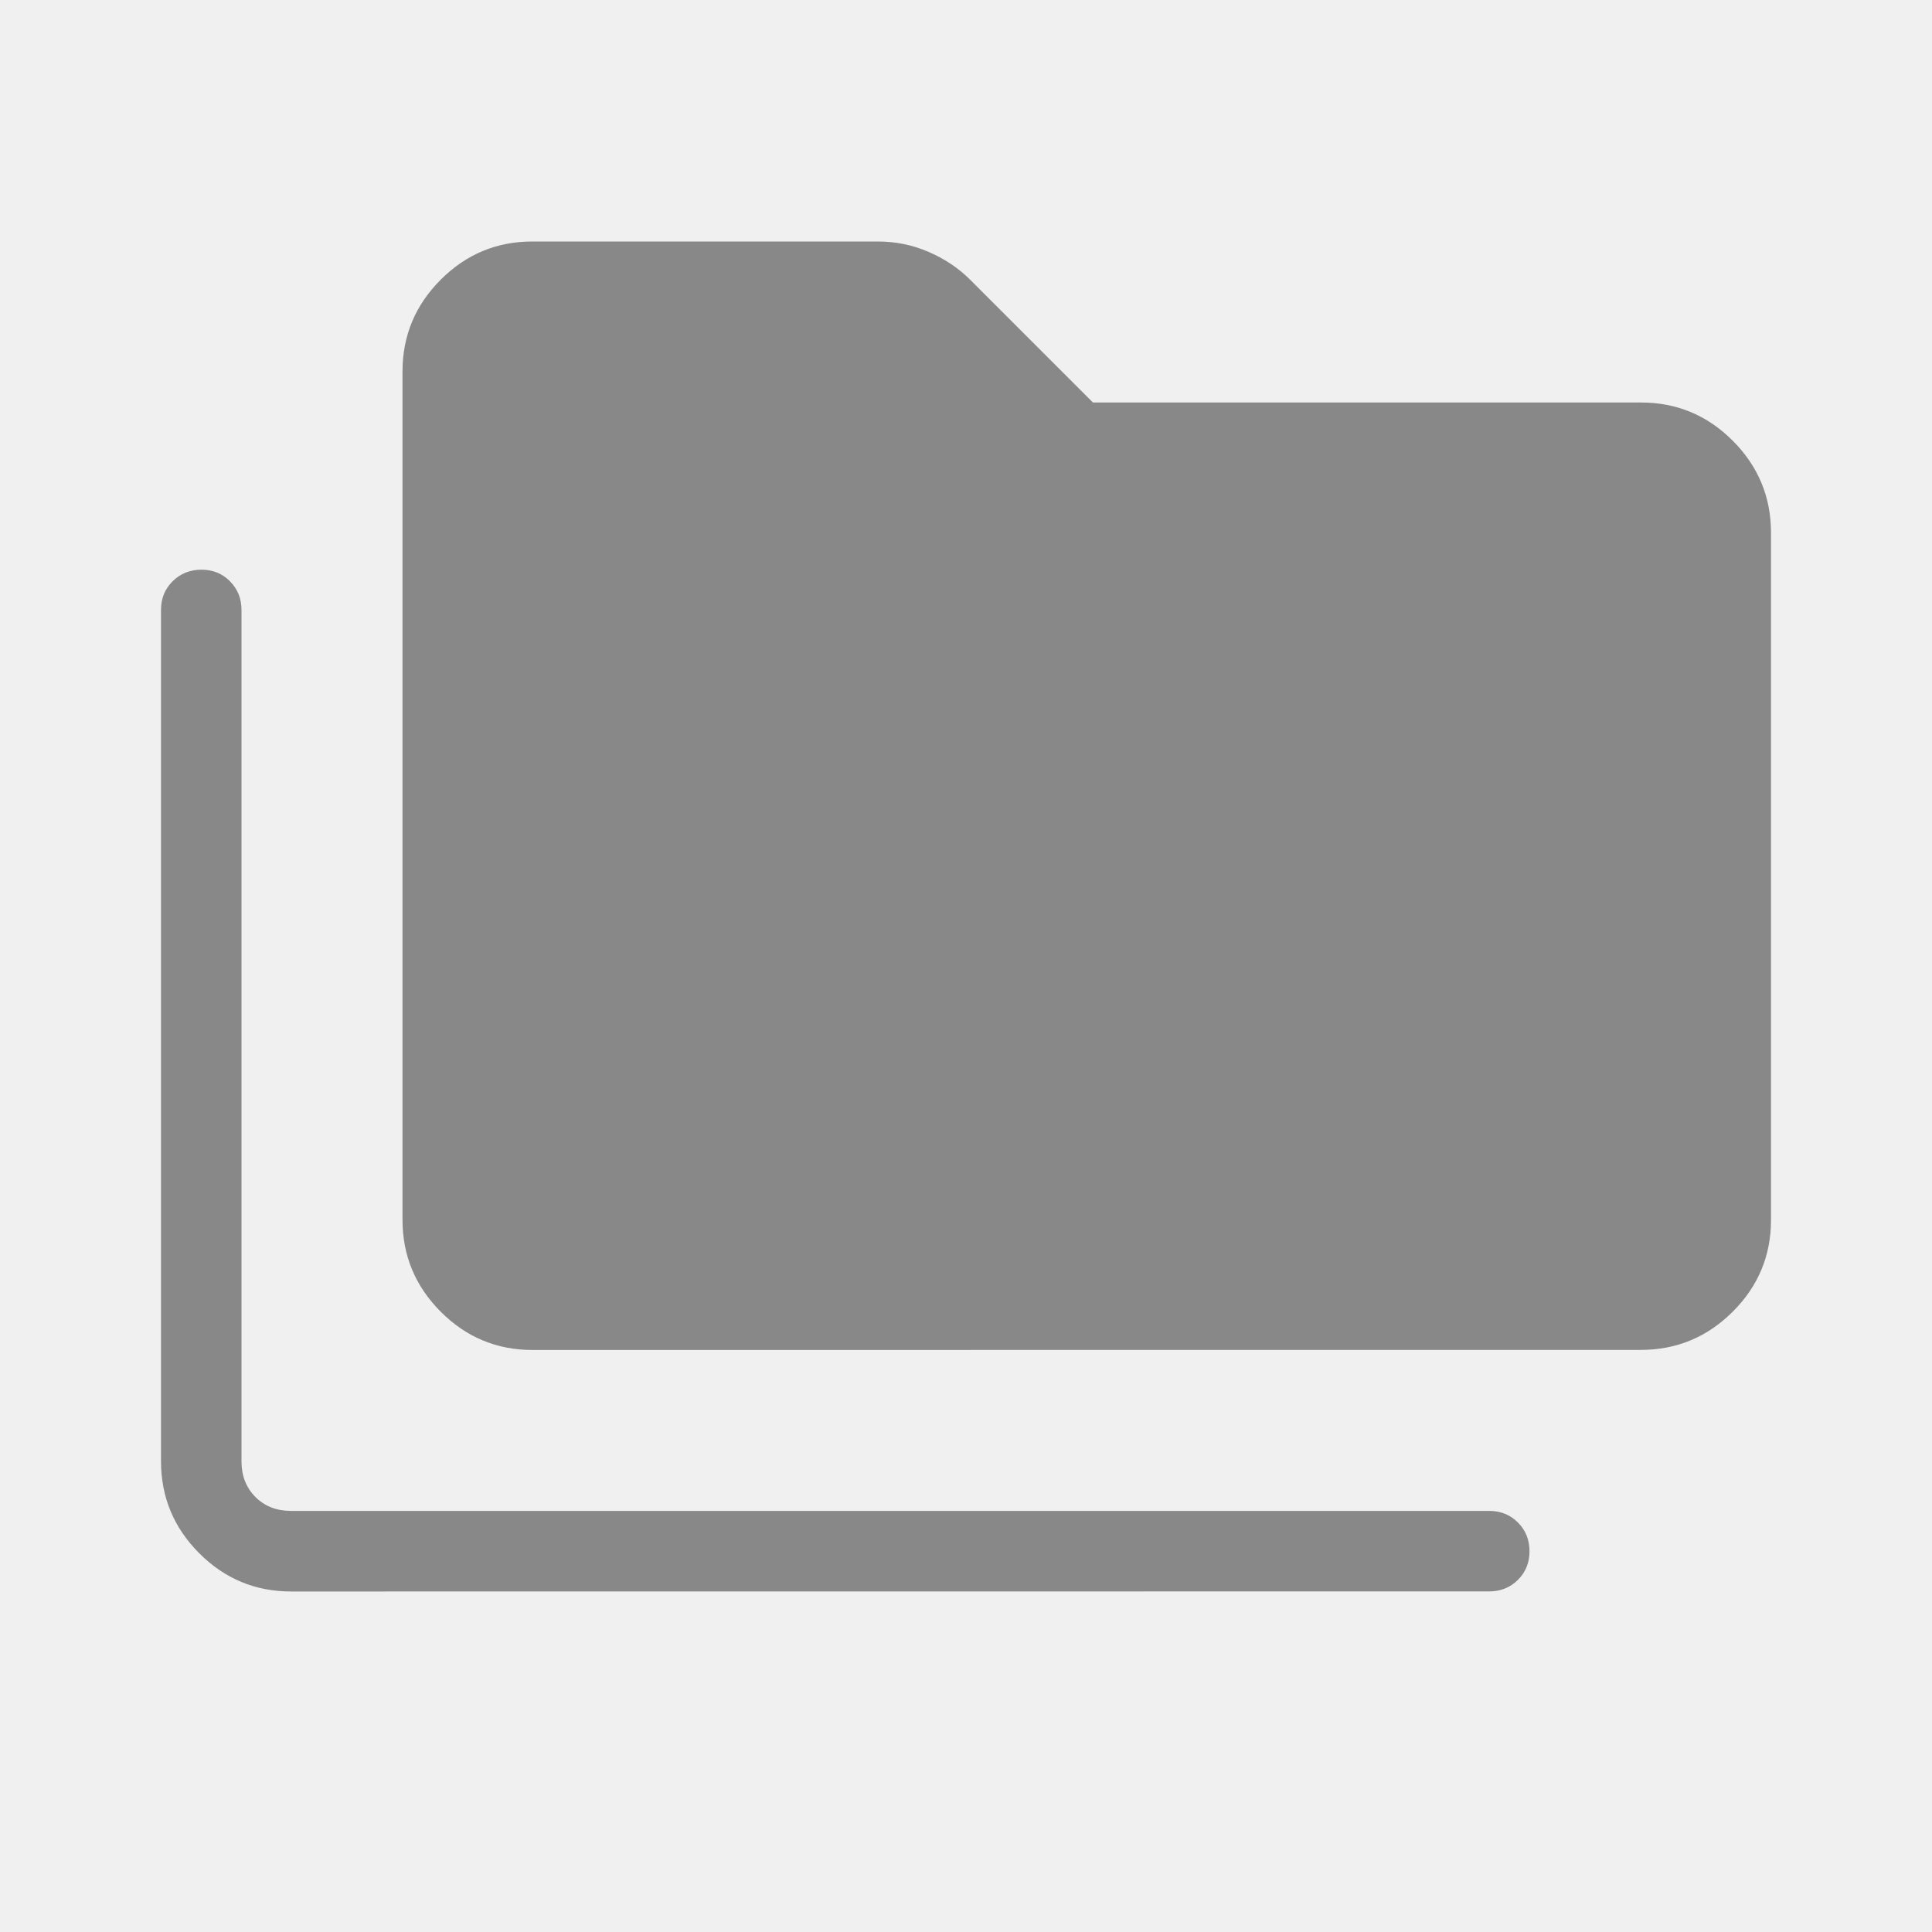
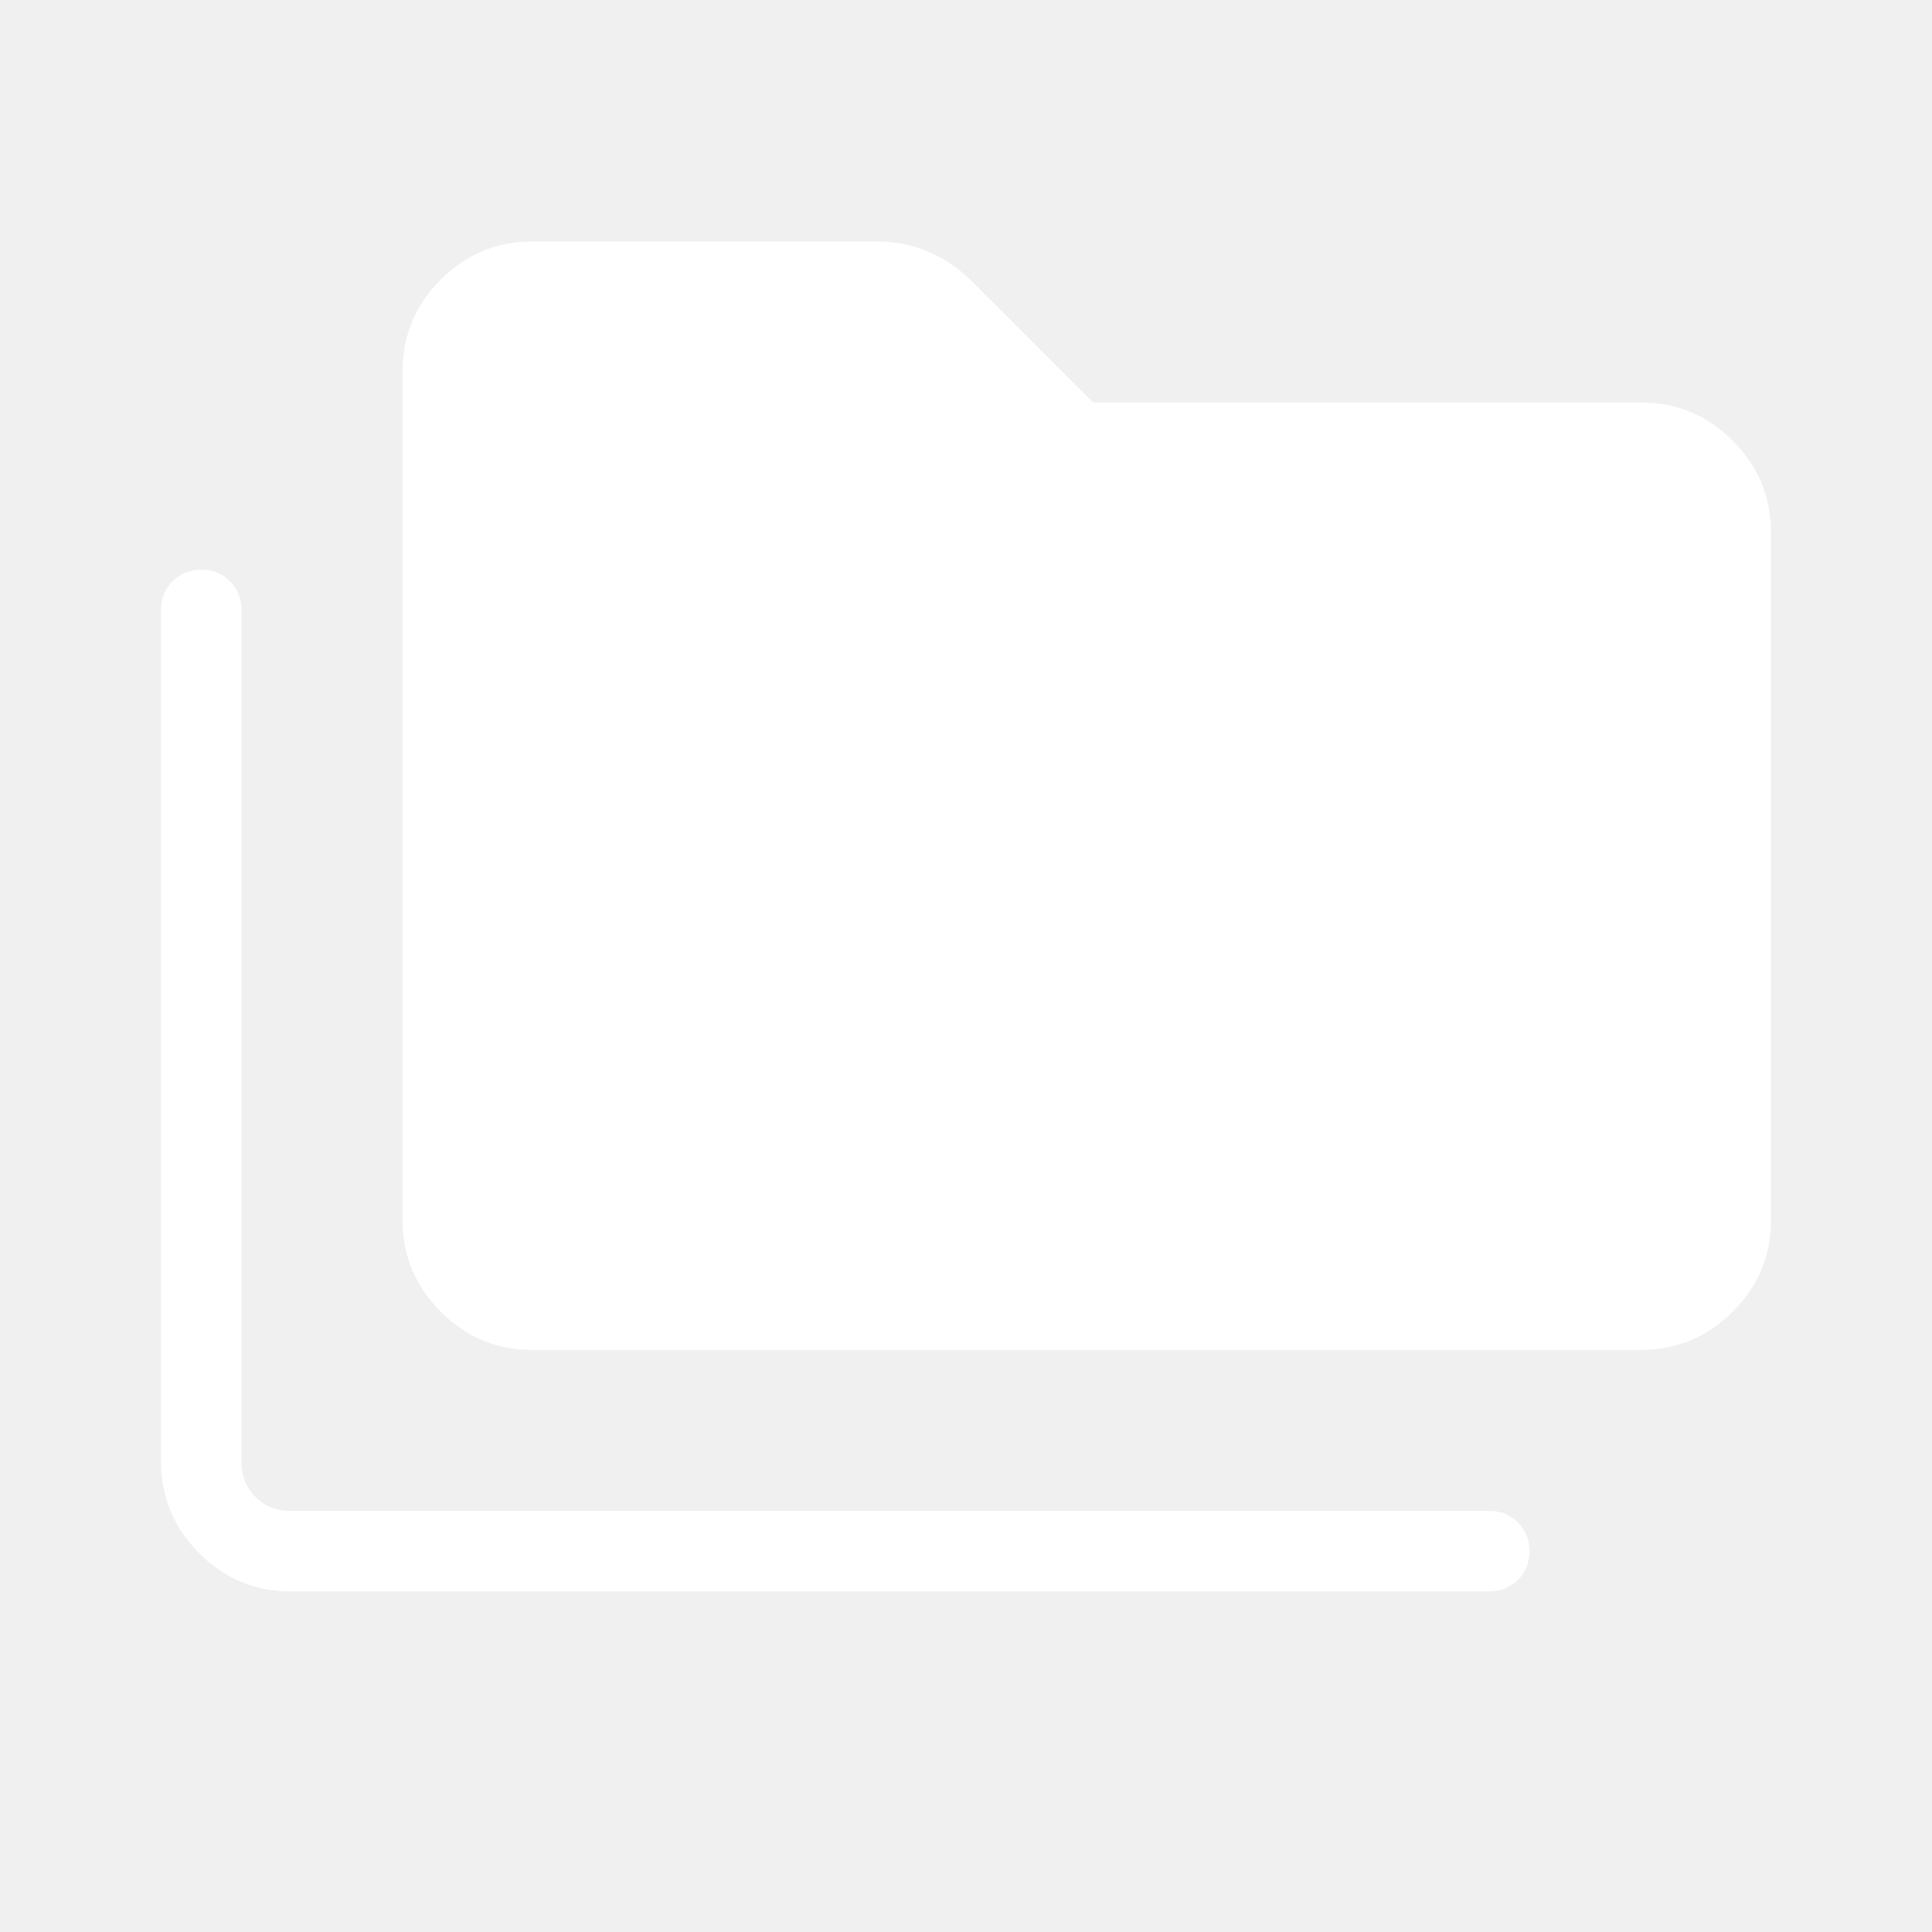
<svg xmlns="http://www.w3.org/2000/svg" width="32" height="32" viewBox="0 0 24 24">
-   <path fill="#888888" d="M3.616 19.77q-.667 0-1.141-.475T2 18.154V7.577q0-.213.144-.356t.357-.144t.356.144t.143.356v10.577q0 .269.173.442t.443.173H18.5q.213 0 .356.144q.144.144.144.357t-.144.356t-.356.143zm3-3q-.667 0-1.141-.475T5 15.154V4.616q0-.667.475-1.142T6.615 3h4.29q.333 0 .633.13t.518.349L13.577 5h6.808q.666 0 1.14.475T22 6.615v8.539q0 .666-.475 1.14t-1.14.475z" />
+   <path fill="white" d="M3.616 19.77q-.667 0-1.141-.475T2 18.154V7.577q0-.213.144-.356t.357-.144t.356.144t.143.356v10.577q0 .269.173.442t.443.173H18.5q.213 0 .356.144q.144.144.144.357t-.144.356t-.356.143zm3-3q-.667 0-1.141-.475T5 15.154V4.616q0-.667.475-1.142T6.615 3h4.29q.333 0 .633.13t.518.349L13.577 5h6.808q.666 0 1.14.475T22 6.615v8.539q0 .666-.475 1.14t-1.14.475z" />
</svg>
